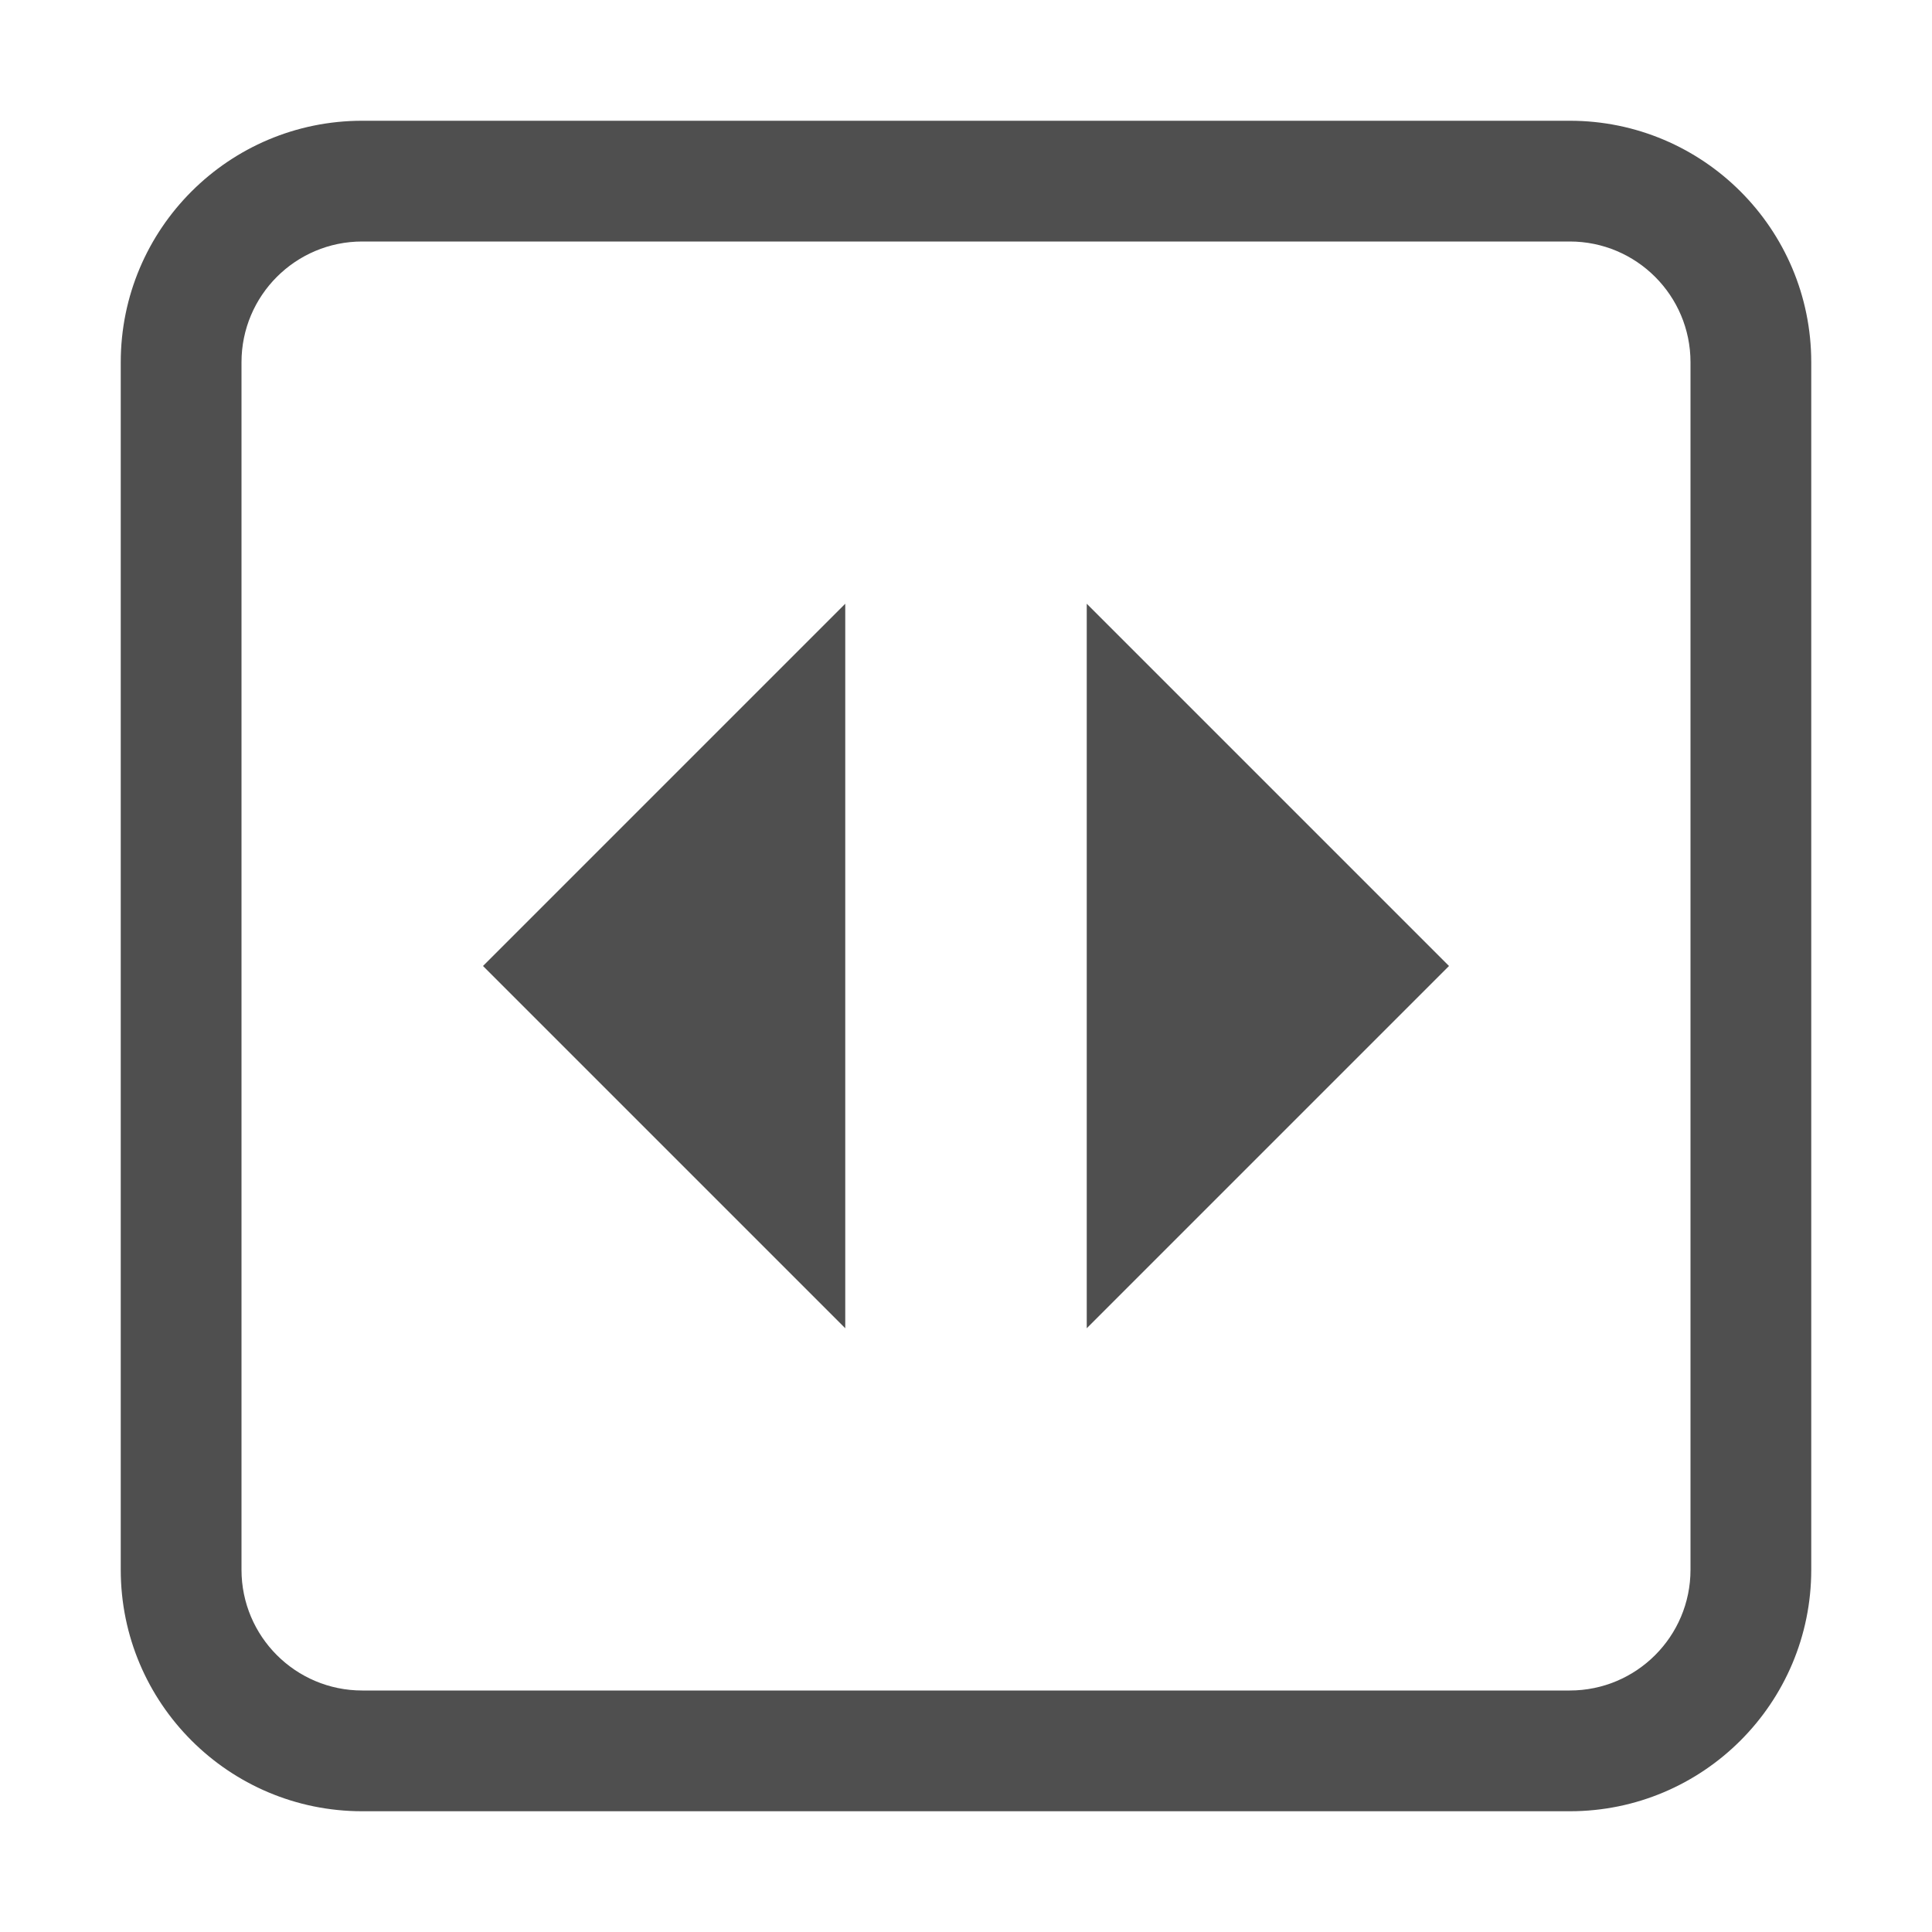
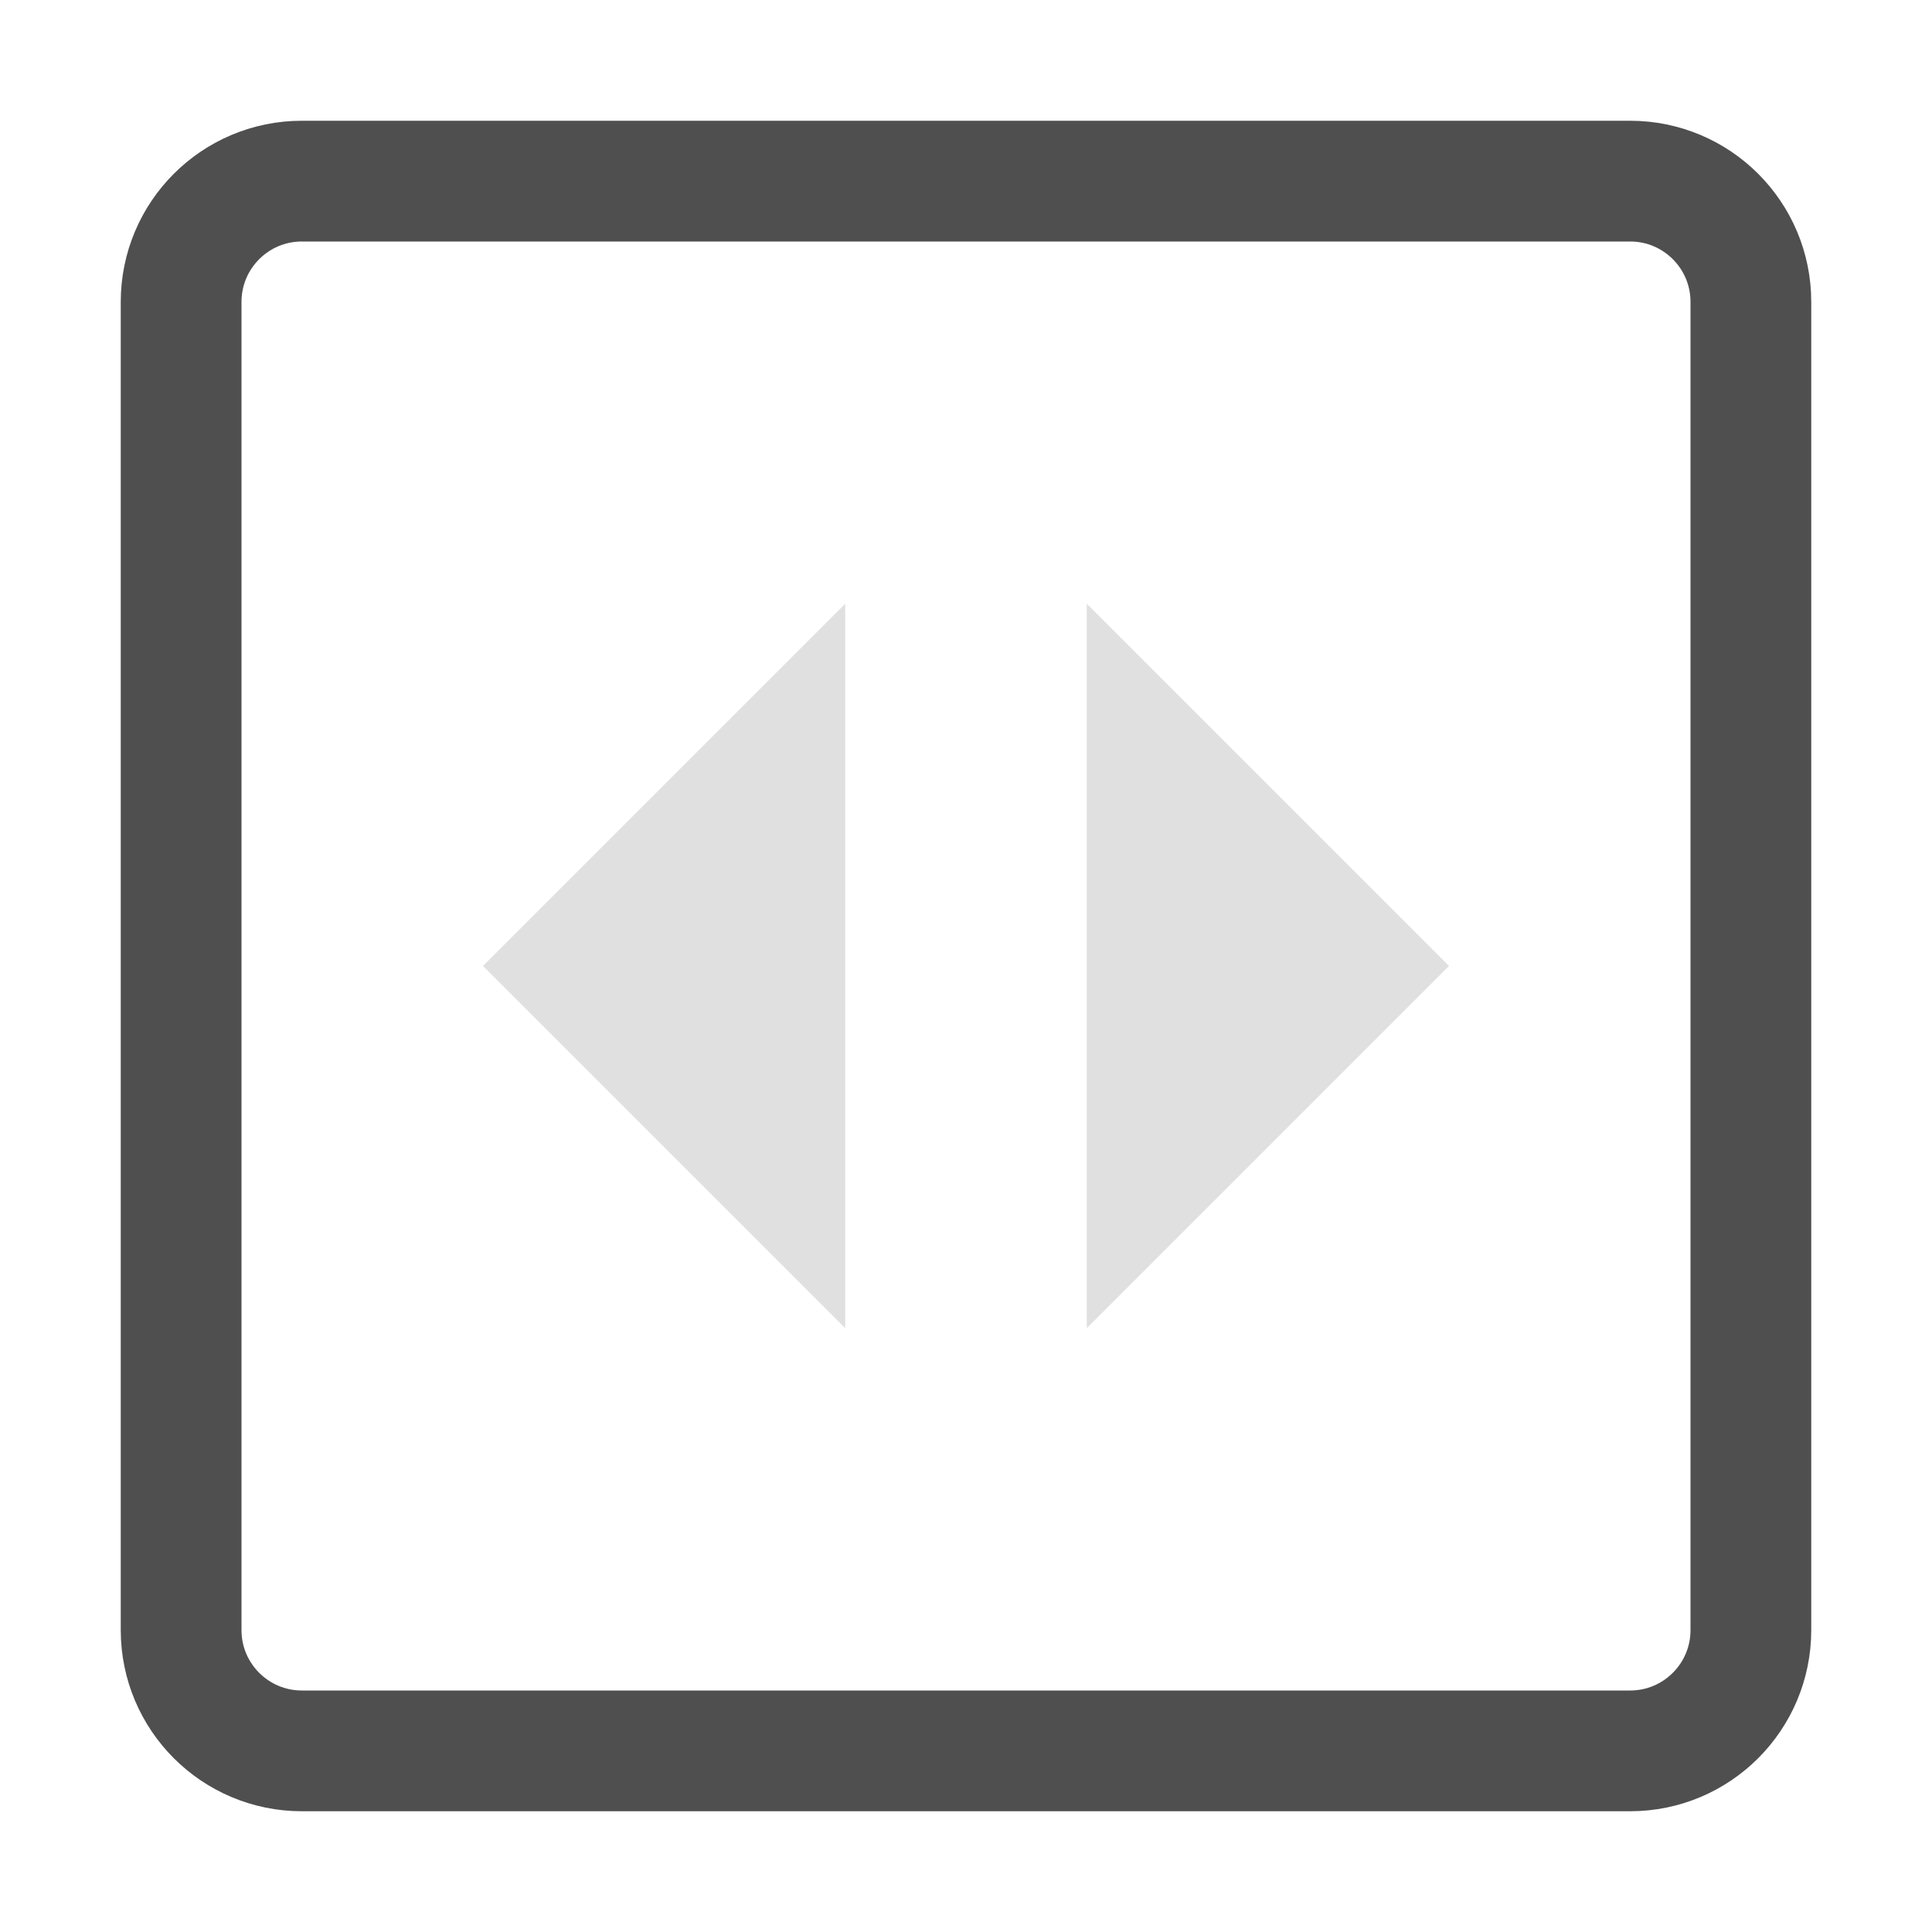
<svg xmlns="http://www.w3.org/2000/svg" height="16" viewBox="0 0 16 16" width="16">
-   <path d="M3 1a2 2 0 0 0-2 2v10a2 2 0 0 0 2 2h10a2 2 0 0 0 2-2V3a2 2 0 0 0-2-2zm0 1h10a1 1 0 0 1 1 1v10a1 1 0 0 1-1 1H3a1 1 0 0 1-1-1V3a1 1 0 0 1 1-1zm4 3L4 8l3 3zm2 0v6l3-3z" fill="#4f4f4f" />
+   <rect x="1.5" y="1.5" width="13" height="13" rx="1" fill="none" stroke="#4f4f4f" />
+   <path d="M7 5v6L4 8zm2 0v6l3-3z" fill="#e0e0e0" />
</svg>
